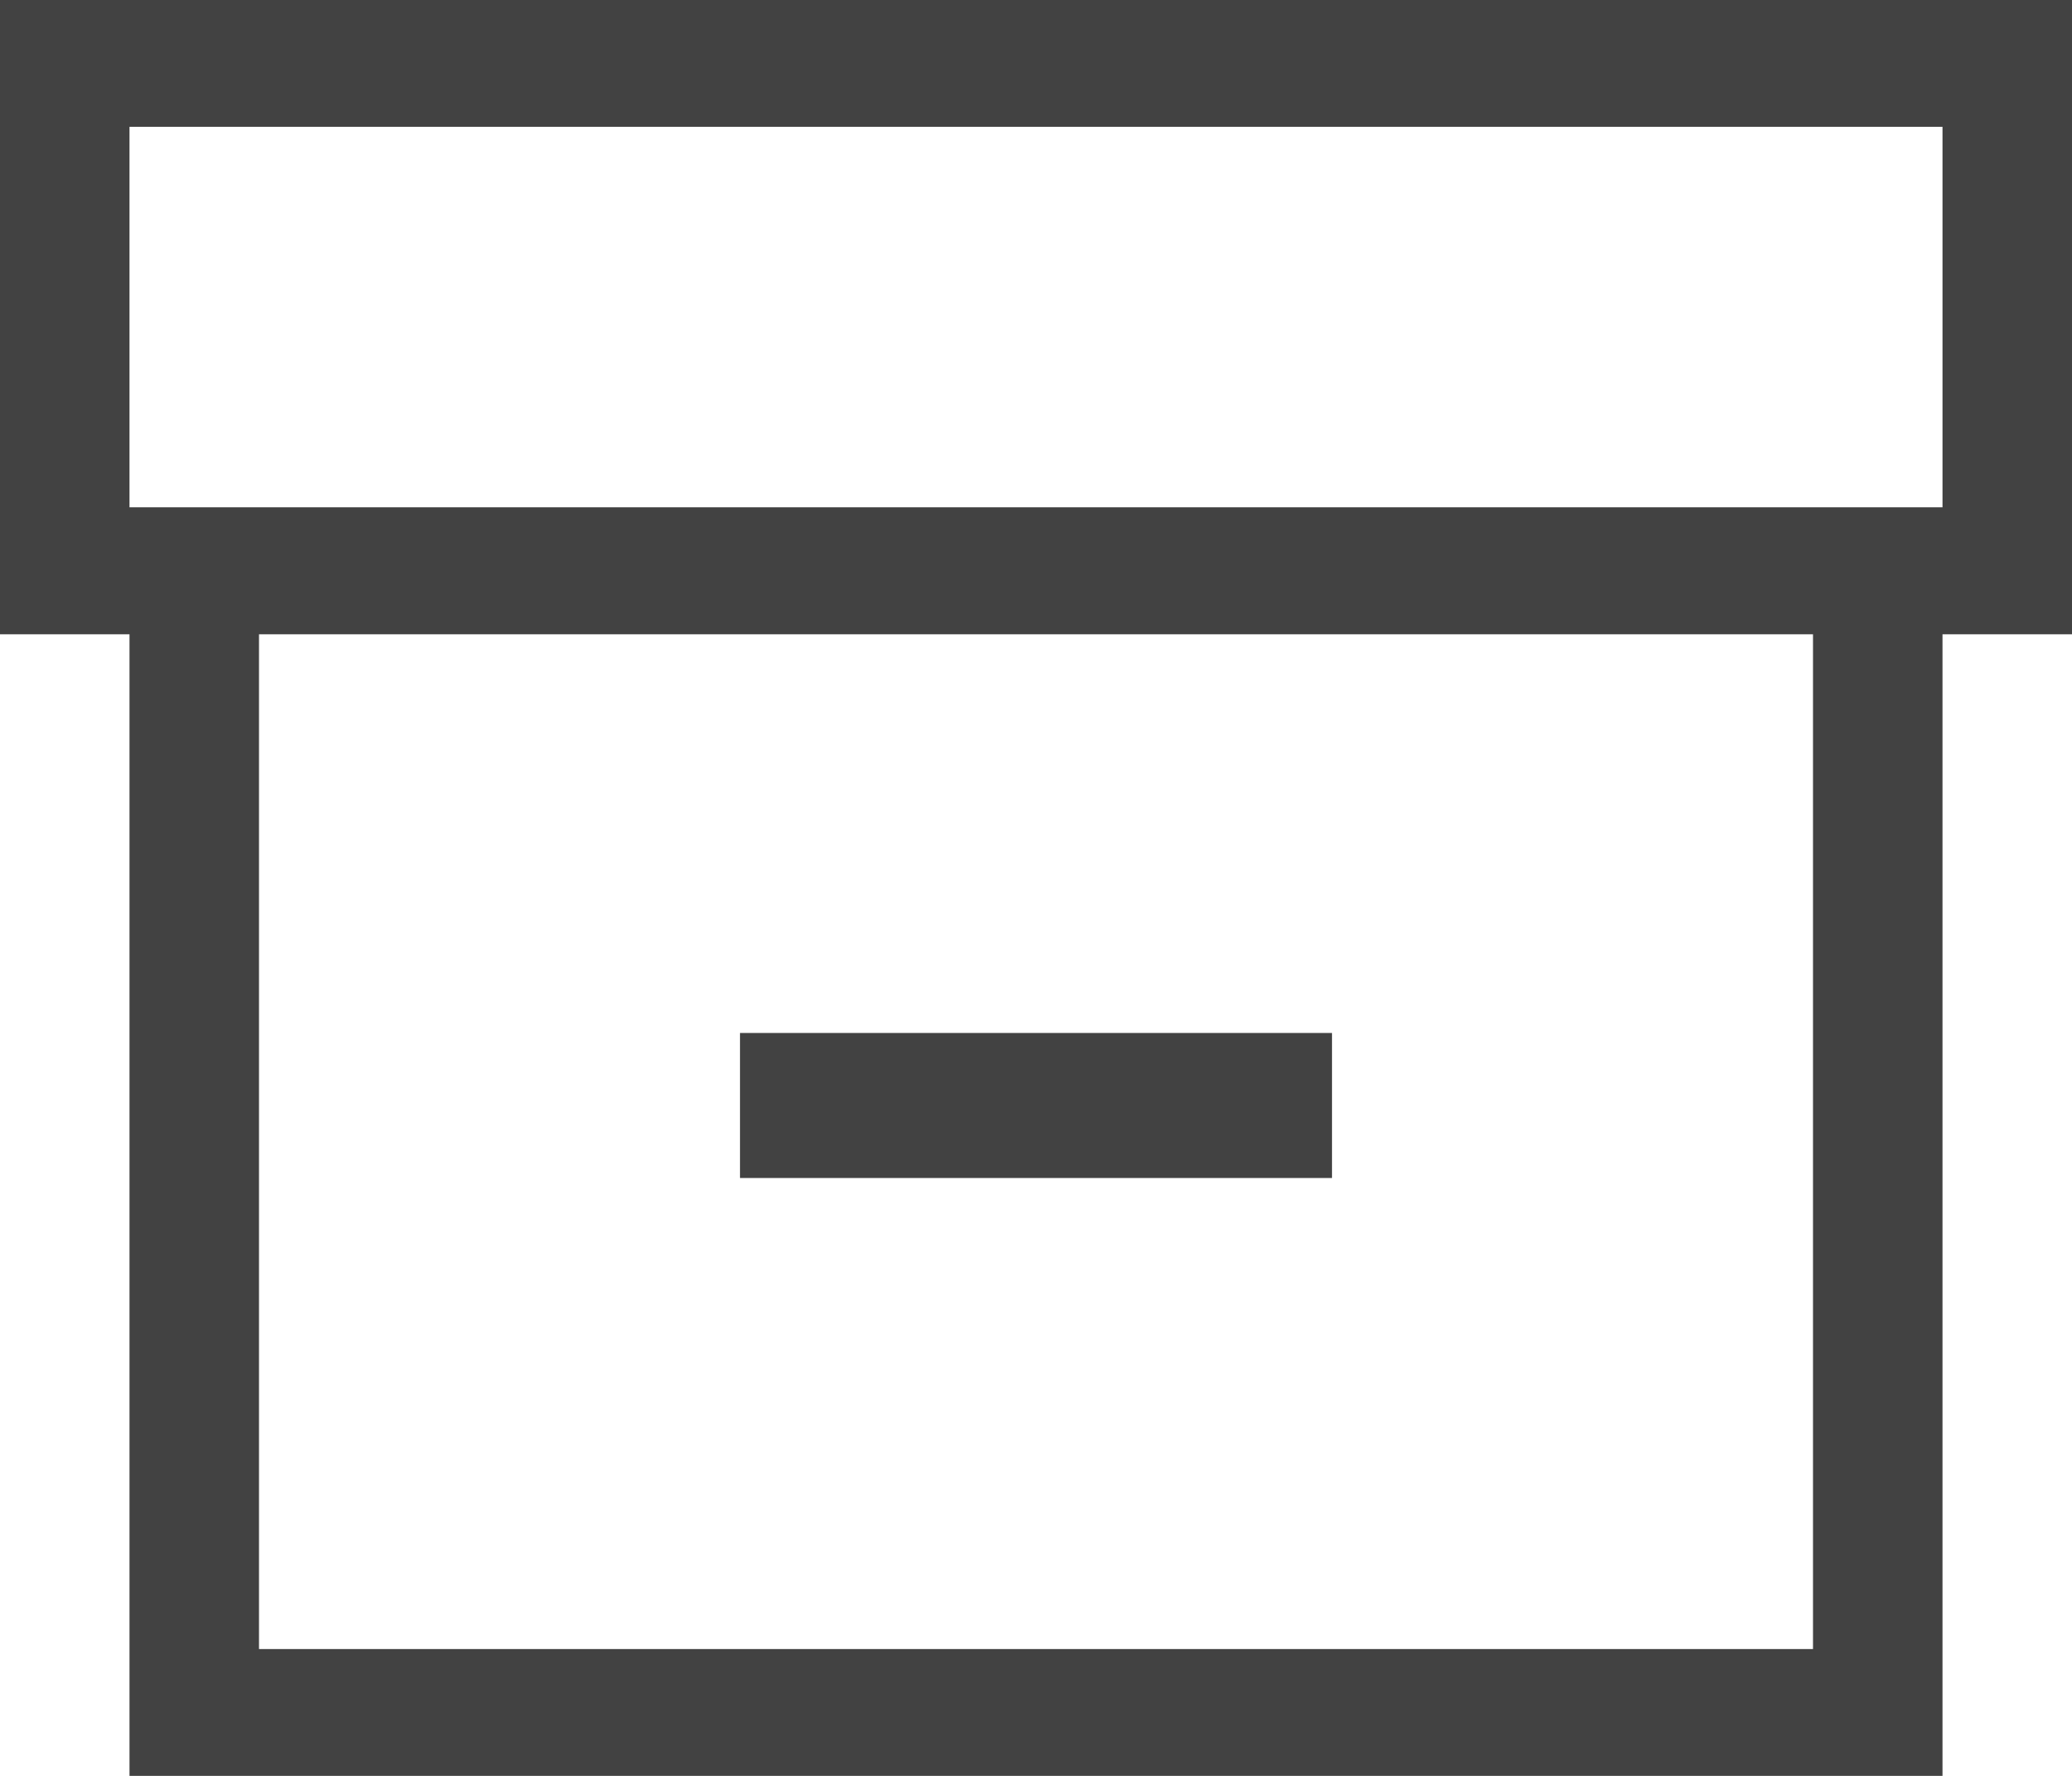
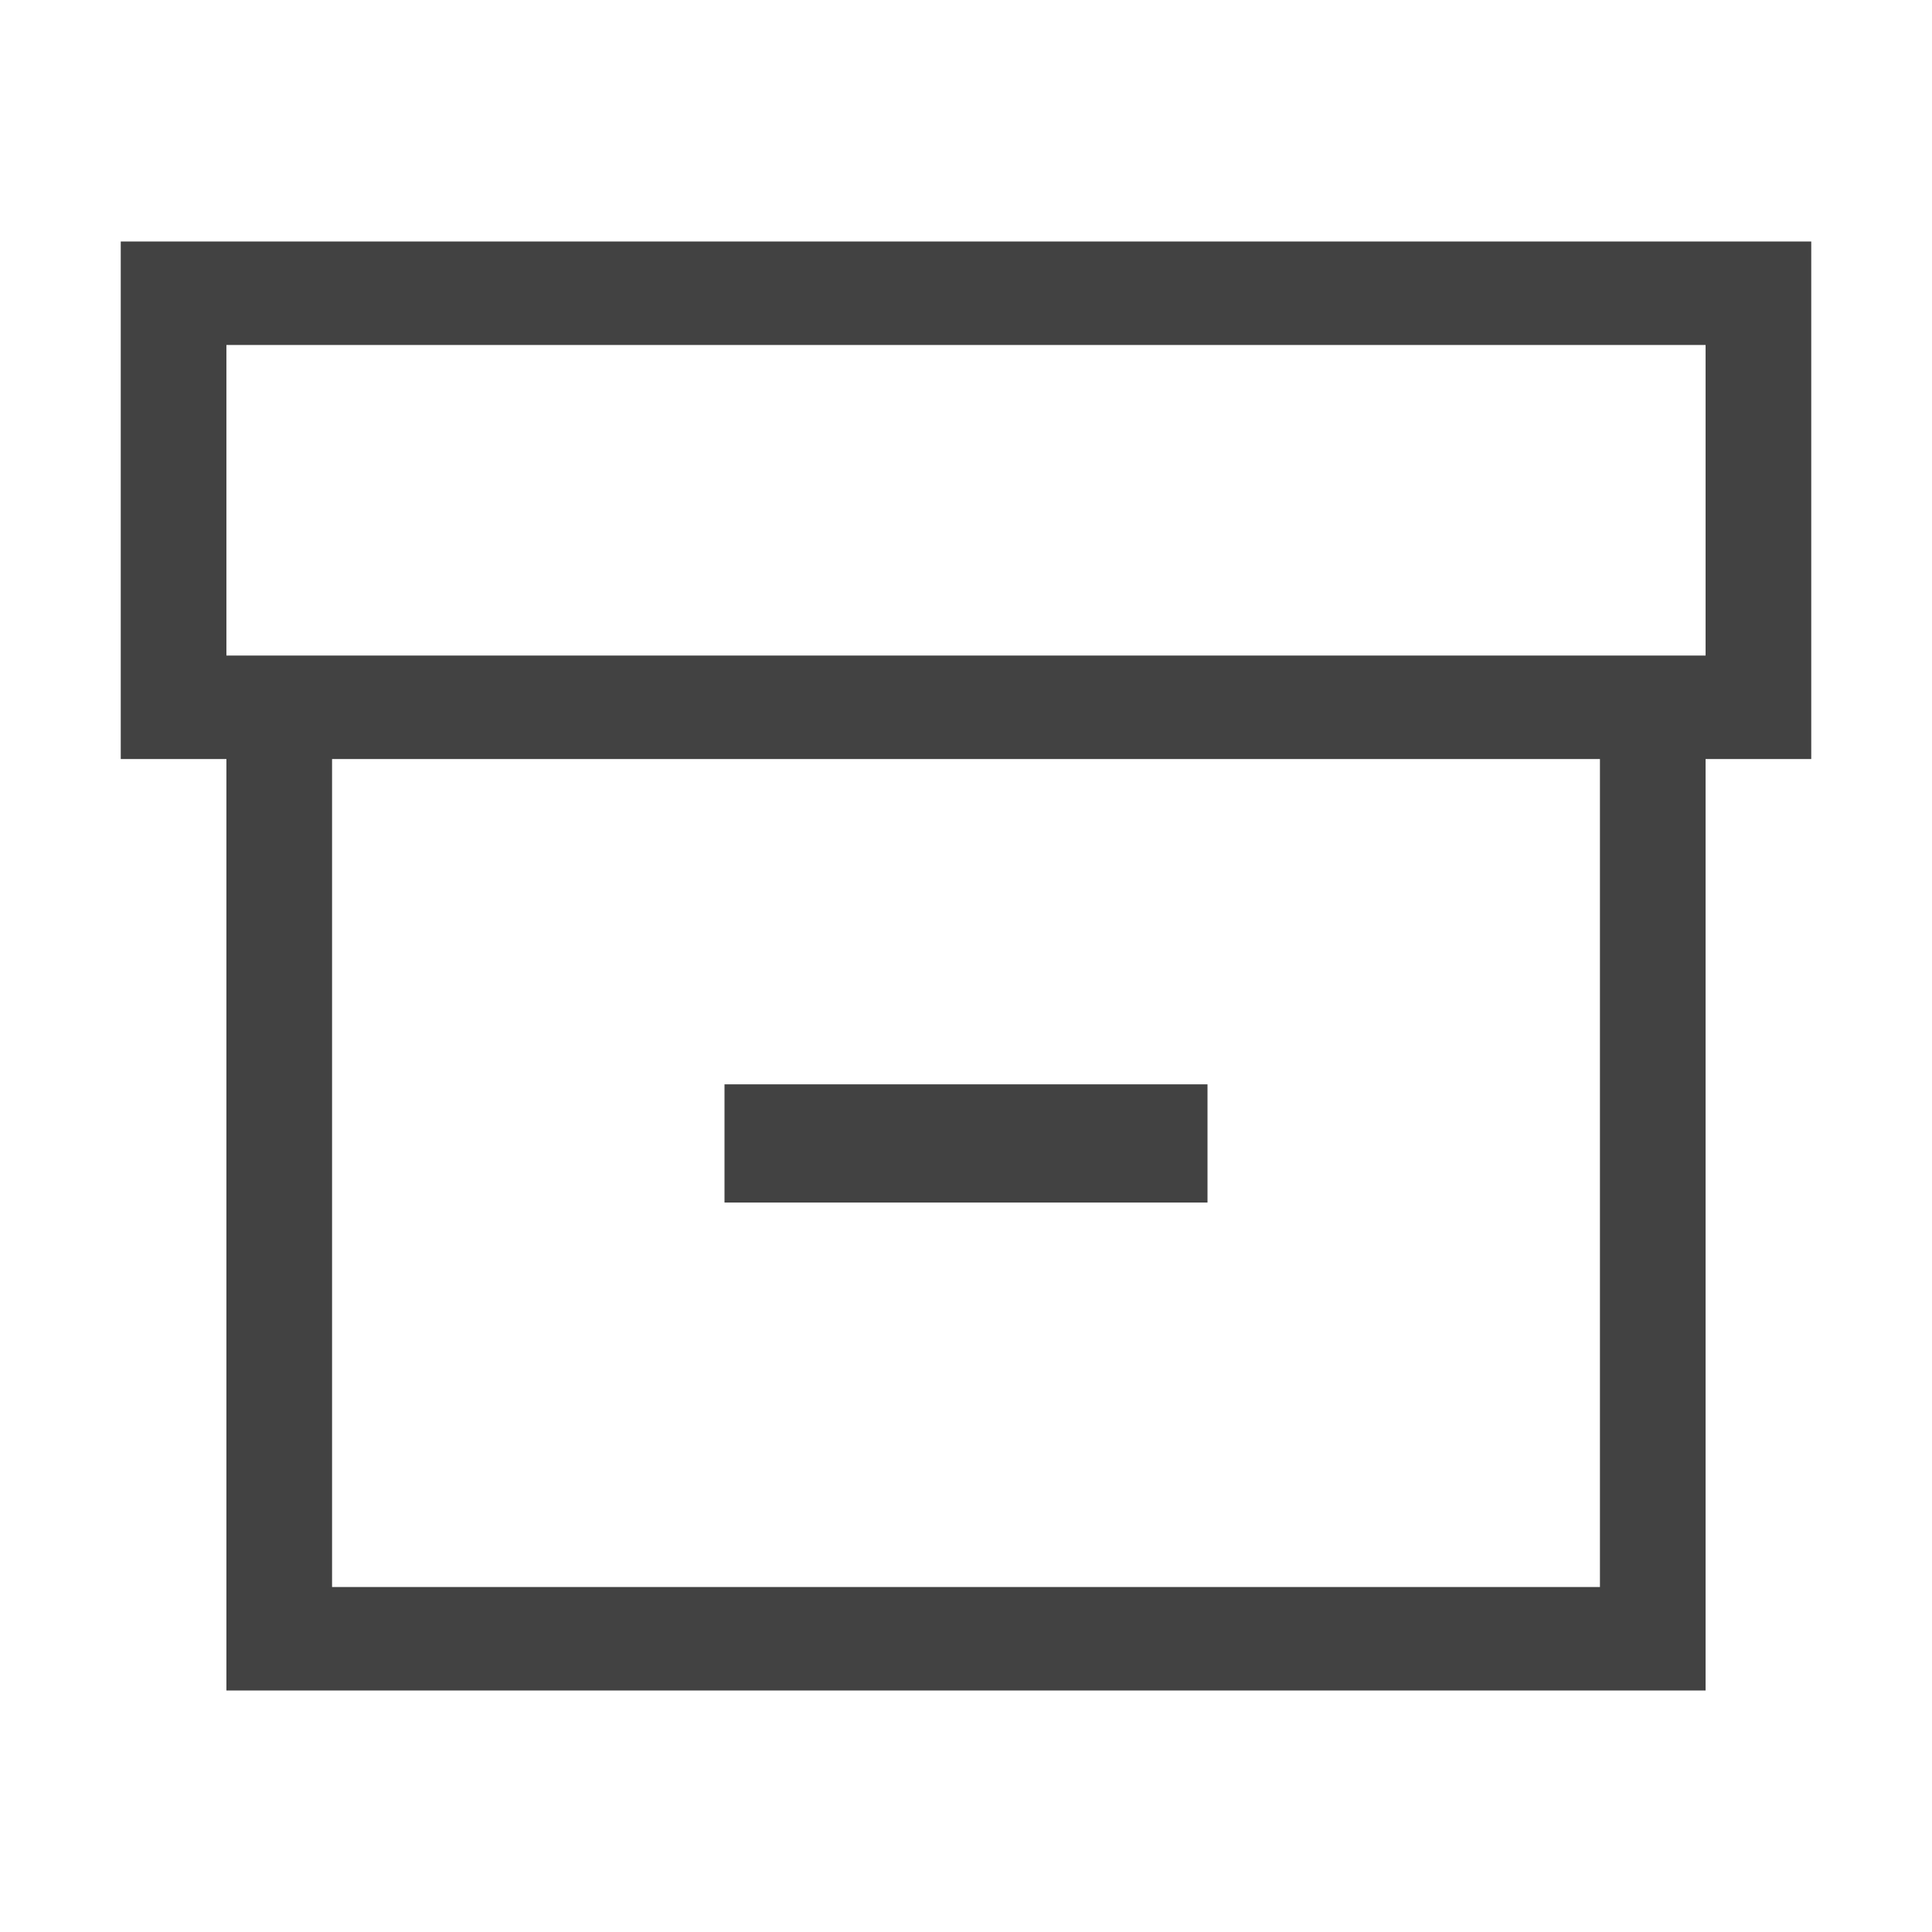
- <svg xmlns="http://www.w3.org/2000/svg" height="12" viewBox="0 0 14 12" width="14">
-   <path d="m278 43v4.286h-.875v7.714h-12.25v-7.714h-.875v-4.286zm-5 6.98h-4v.98h4zm3.25-2.694h-10.5v6.857h10.5zm.875-3.429h-12.25v2.571h12.25z" fill="#424242" transform="translate(-264 -43)" />
+ <svg xmlns="http://www.w3.org/2000/svg" width="16px" height="16px" viewBox="0 0 16 16" version="1.1">
+   <g stroke="none" stroke-width="1" fill="none" fill-rule="evenodd">
+     <path d="M15,2 L15,6.286 L14.125,6.286 L14.125,14 L1.875,14 L1.875,6.286 L1,6.286 L1,2 L15,2 Z M10,8.98 L6,8.98 L6,9.959 L10,9.959 L10,8.98 Z M13.25,6.286 L2.75,6.286 L2.75,13.143 L13.25,13.143 L13.25,6.286 Z M14.125,2.857 L1.875,2.857 L1.875,5.429 L14.125,5.429 L14.125,2.857 Z" fill="#424242" fill-rule="nonzero" />
+   </g>
</svg>
